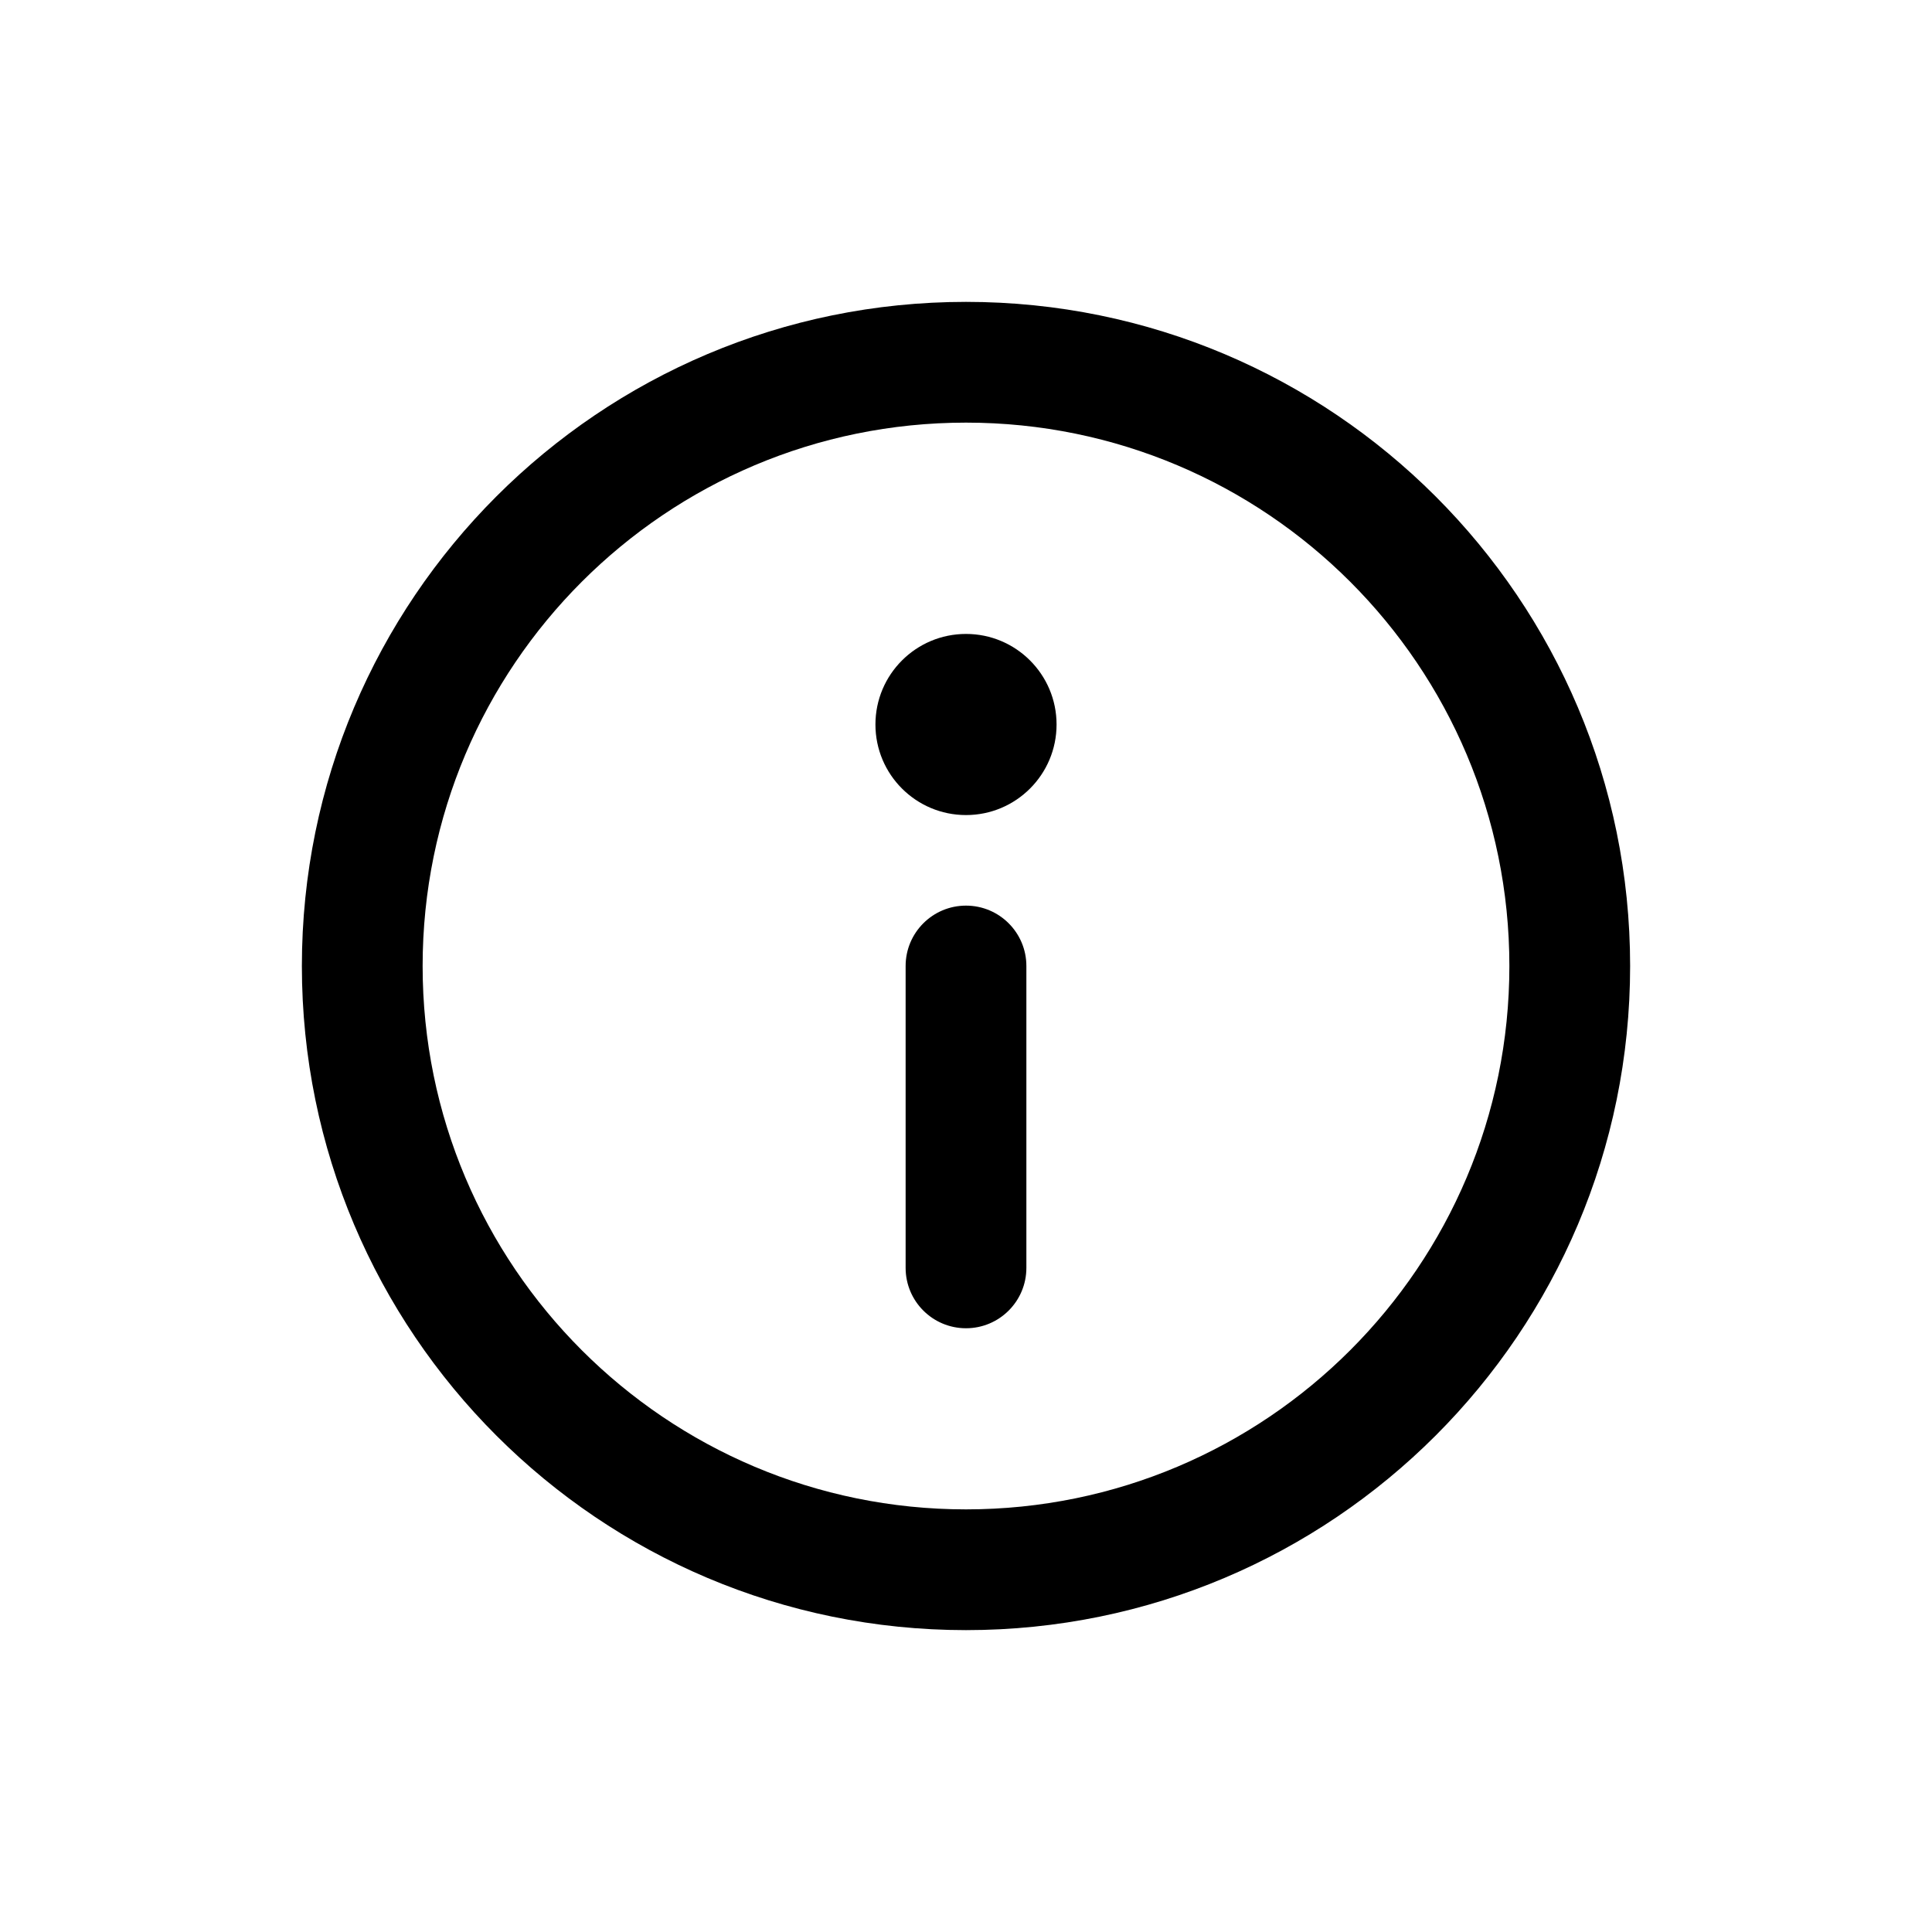
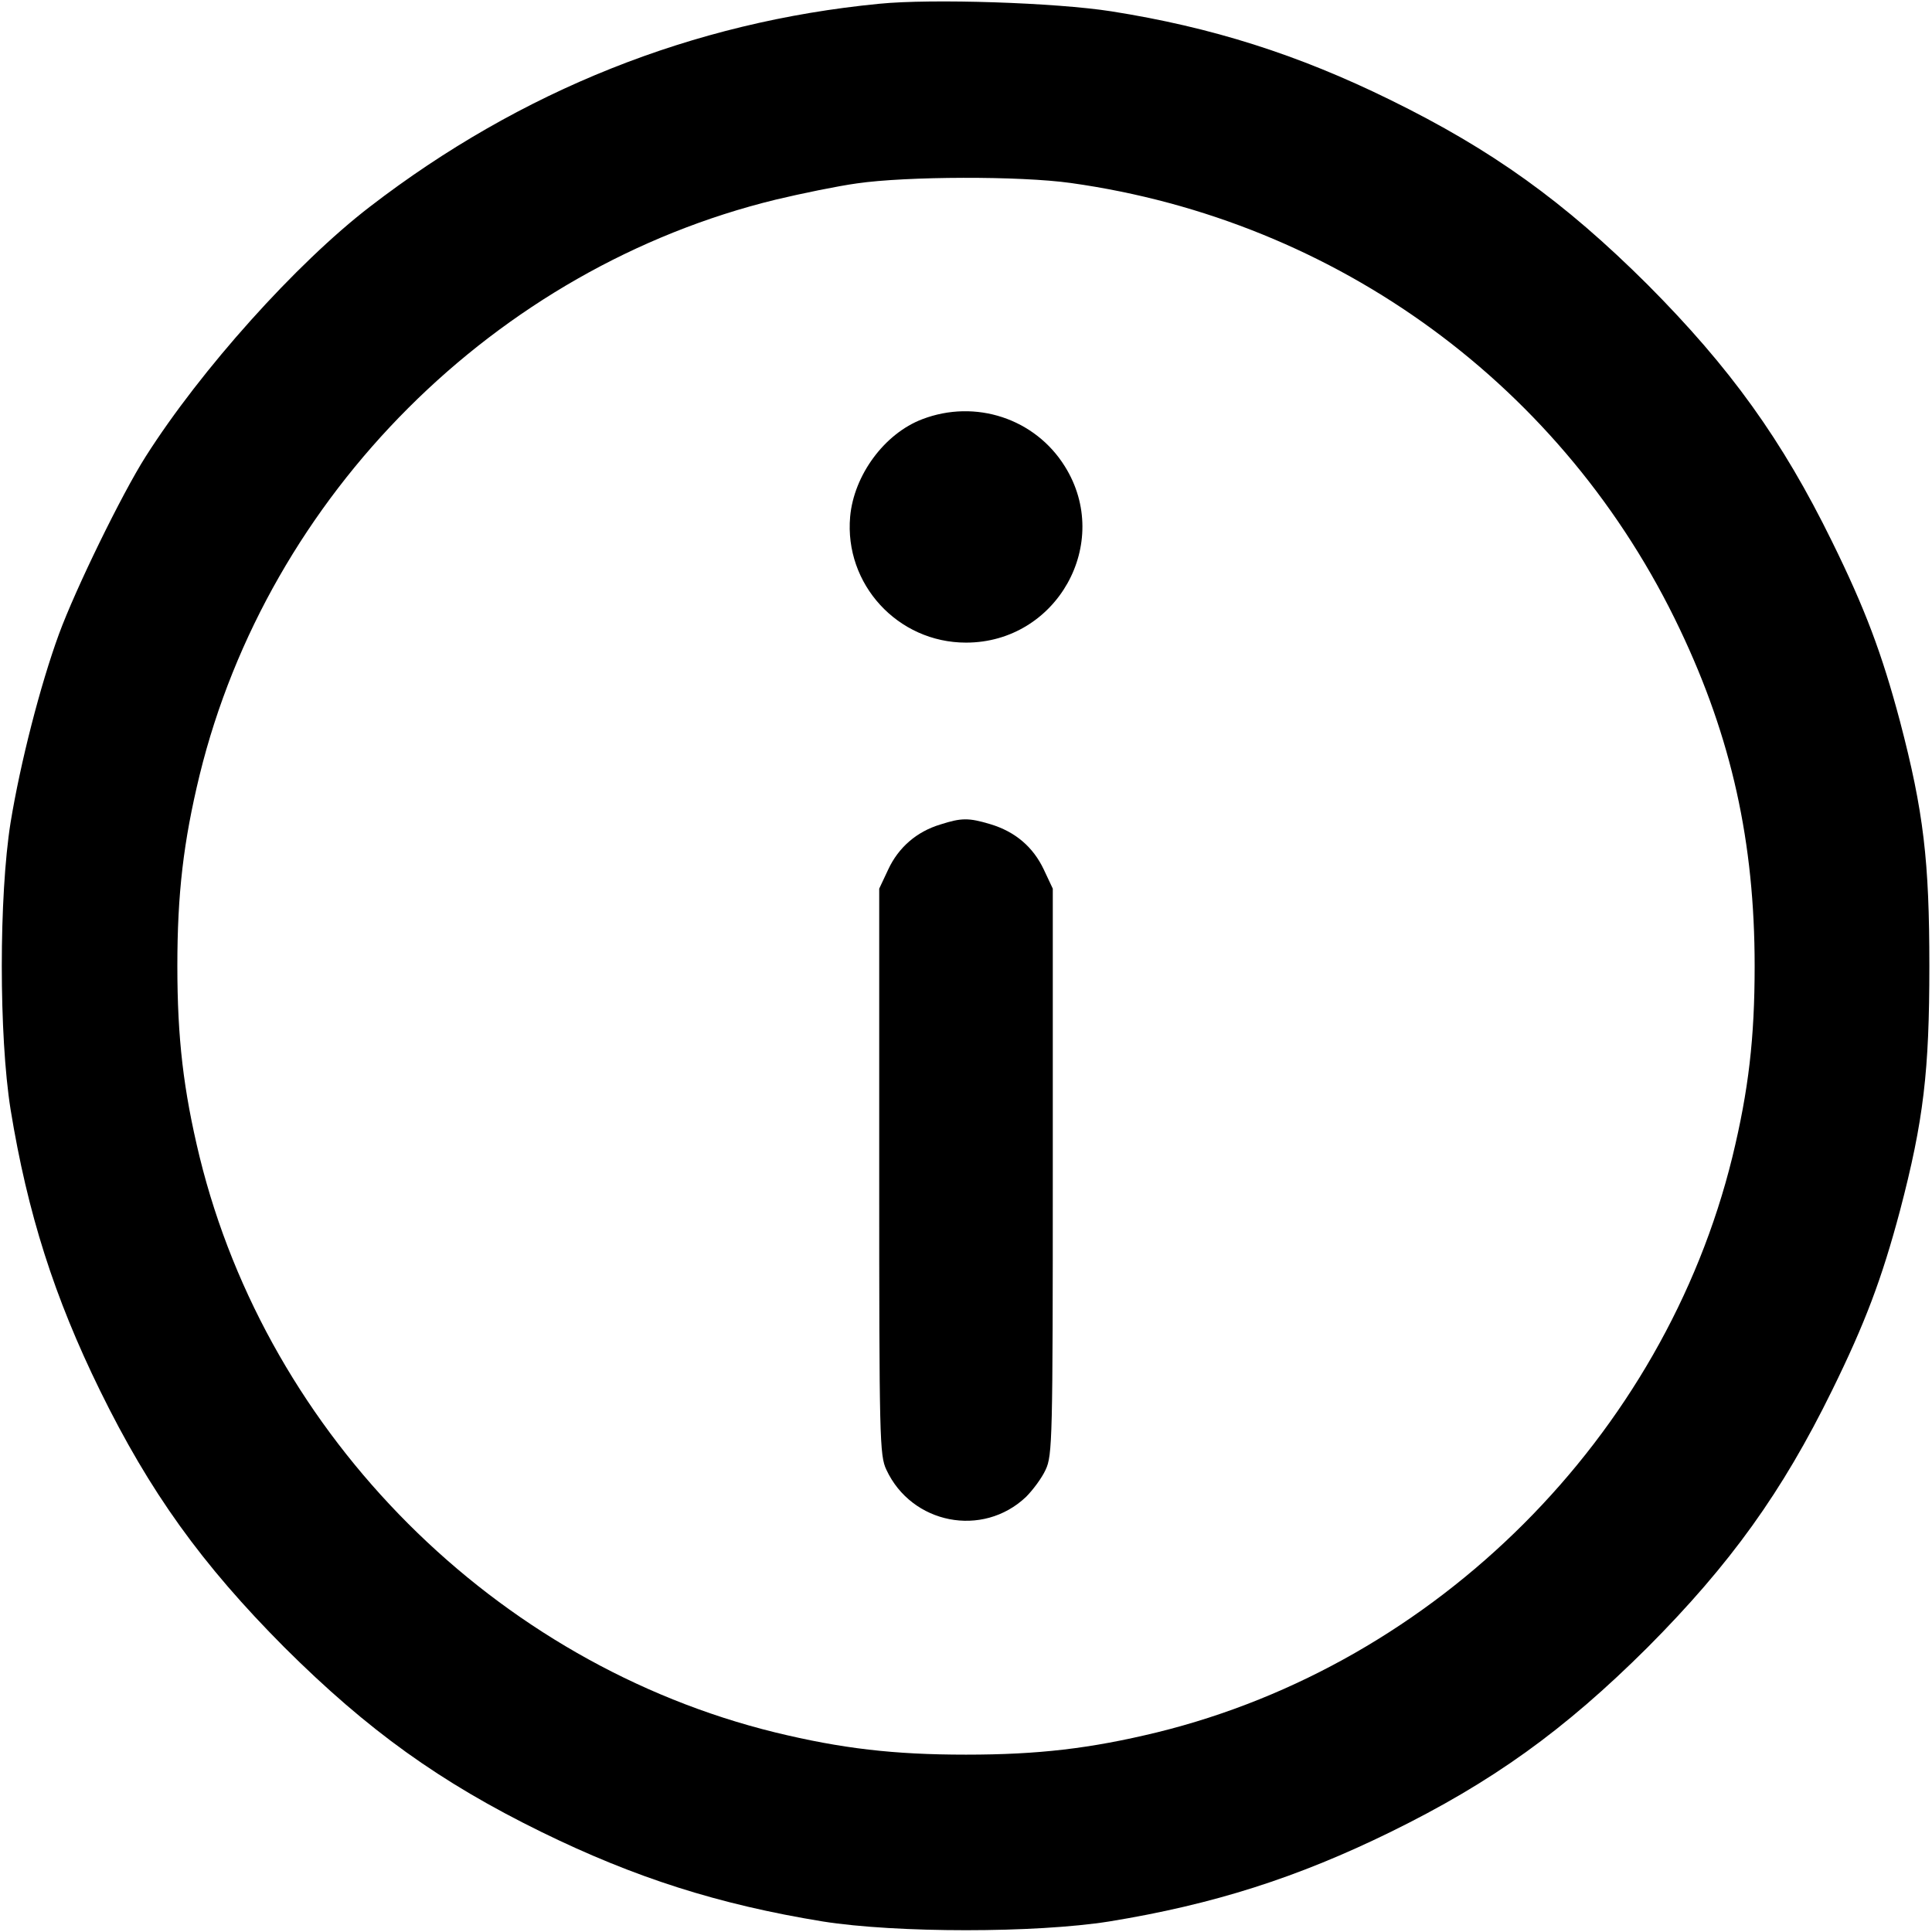
- <svg xmlns="http://www.w3.org/2000/svg" viewBox="0 0 64 64" width="32px" height="32px">
-   <path d="M 32 10 C 19.85 10 10 19.85 10 32 C 10 44.15 19.85 54 32 54 C 44.15 54 54 44.15 54 32 C 54 19.85 44.15 10 32 10 z M 32 14 C 41.941 14 50 22.059 50 32 C 50 41.941 41.941 50 32 50 C 22.059 50 14 41.941 14 32 C 14 22.059 22.059 14 32 14 z M 32 21 C 30.343 21 29 22.343 29 24 C 29 25.657 30.343 27 32 27 C 33.657 27 35 25.657 35 24 C 35 22.343 33.657 21 32 21 z M 32 30 C 30.895 30 30 30.896 30 32 L 30 42 C 30 43.104 30.895 44 32 44 C 33.105 44 34 43.104 34 42 L 34 32 C 34 30.896 33.105 30 32 30 z" />
+ <svg xmlns="http://www.w3.org/2000/svg" version="1.0" width="20" height="20" viewBox="0 0 512 512" preserveAspectRatio="xMidYMid meet">
+   <g transform="translate(0,512) scale(0.1,-0.1)" fill="#000000" stroke="none">
+     <path d="M2330 5110 c-494 -48 -950 -230 -1350 -538 -195 -150 -448 -432 -594 -662 -63 -99 -186 -351 -230 -471 -49 -134 -102 -340 -128 -499 -31 -195 -31 -565 0 -760 45 -276 116 -498 237 -745 132 -269 269 -460 489 -681 221 -220 412 -357 681 -489 247 -121 469 -192 745 -237 195 -31 565 -31 760 0 276 45 498 116 745 237 269 132 460 269 681 489 220 221 357 412 489 681 88 179 132 296 180 476 63 240 78 371 78 649 0 278 -15 409 -78 649 -48 180 -92 297 -180 476 -132 269 -269 460 -489 681 -221 220 -412 357 -681 489 -246 121 -474 193 -740 235 -147 23 -475 34 -615 20z m508 -475 c707 -99 1309 -540 1614 -1183 137 -288 198 -564 198 -892 0 -191 -16 -329 -59 -506 -182 -741 -784 -1343 -1525 -1525 -177 -43 -315 -59 -506 -59 -191 0 -329 16 -506 59 -741 182 -1343 784 -1525 1525 -43 177 -59 315 -59 506 0 191 16 329 59 506 182 742 784 1344 1527 1525 67 16 164 36 215 43 131 19 432 20 567 1z" />
+     <path d="M2444 4009 c-100 -38 -181 -148 -191 -258 -16 -179 126 -334 307 -334 241 0 389 264 262 467 -79 127 -237 179 -378 125z" />
+     <path d="M2492 2935 c-63 -19 -111 -61 -138 -119 l-24 -51 0 -750 c0 -709 1 -752 19 -790 67 -144 255 -181 370 -72 18 18 42 50 52 72 18 38 19 81 19 790 l0 750 -24 51 c-28 59 -75 100 -142 120 -57 17 -76 17 -132 -1z" />
+   </g>
</svg>
